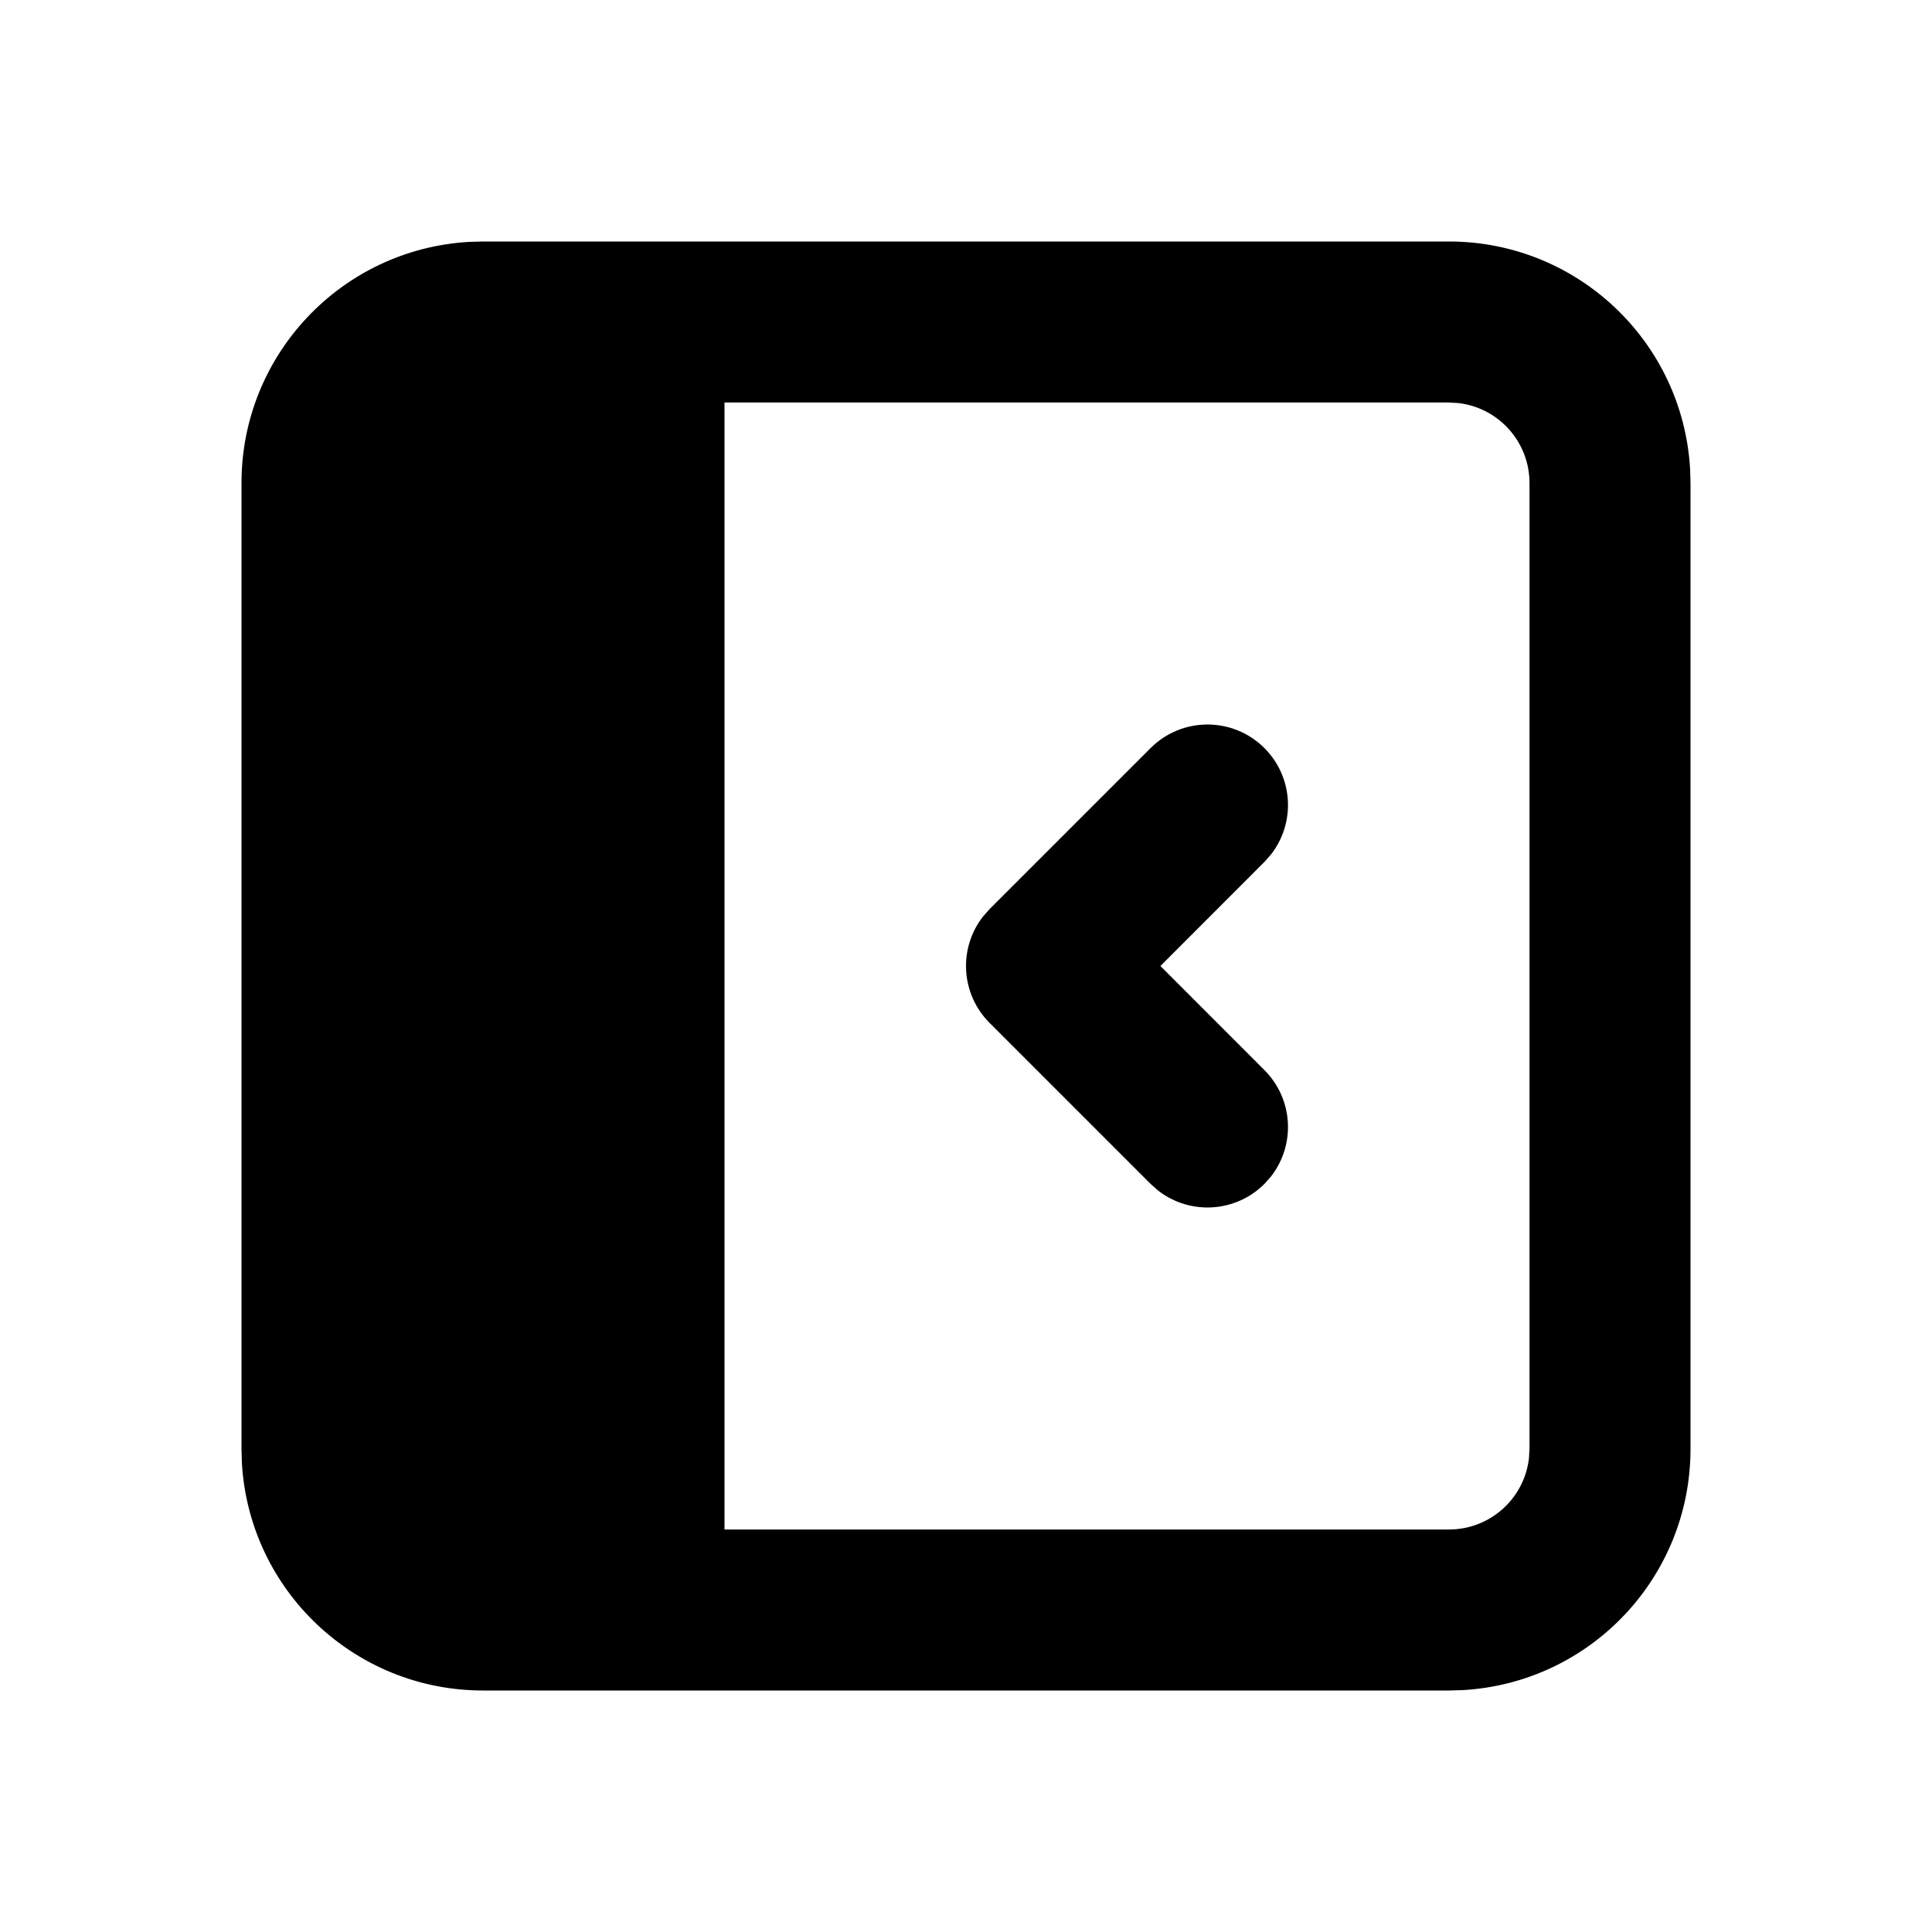
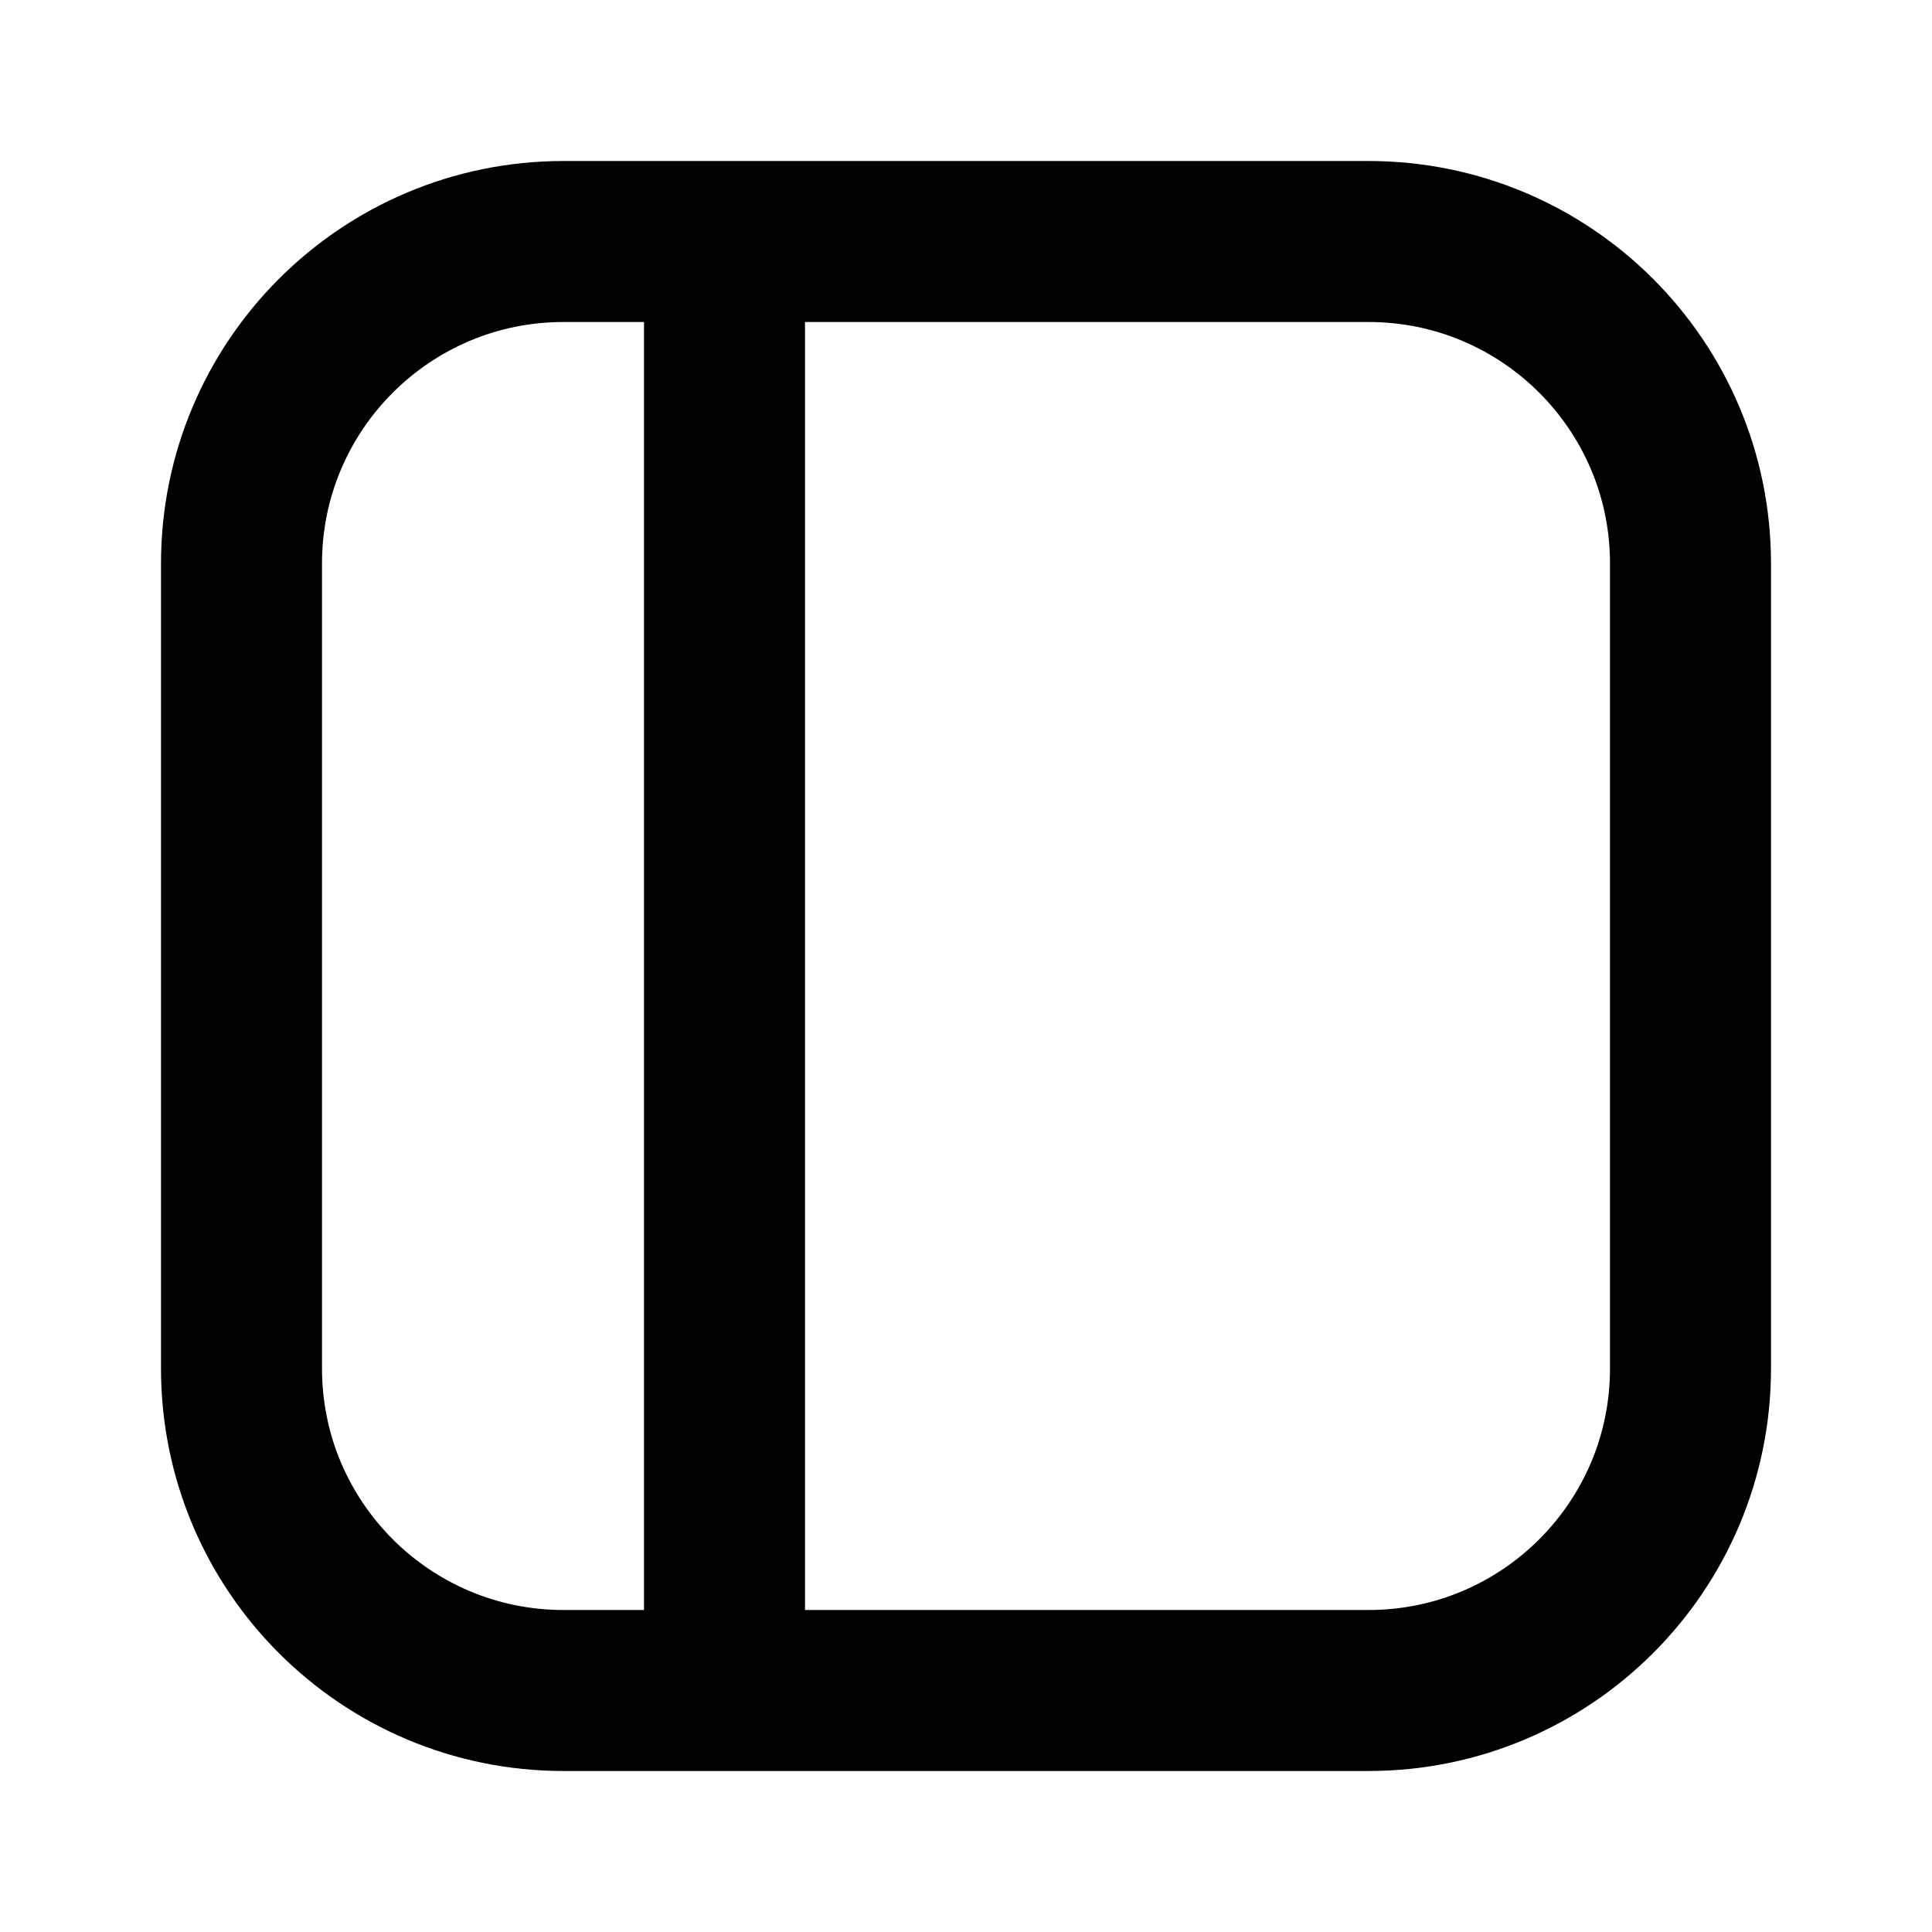
- <svg xmlns="http://www.w3.org/2000/svg" class="icon icon-tabler icon-tabler-layout-sidebar-left-collapse-filled" width="24" height="24" viewBox="0 0 24 24" stroke-width="2" stroke="currentColor" fill="none" stroke-linecap="round" stroke-linejoin="round">
-   <path stroke="none" d="M0 0h24v24H0z" fill="none" />
-   <path d="M18 3a3 3 0 0 1 2.995 2.824l.005 .176v12a3 3 0 0 1 -2.824 2.995l-.176 .005h-12a3 3 0 0 1 -2.995 -2.824l-.005 -.176v-12a3 3 0 0 1 2.824 -2.995l.176 -.005h12zm0 2h-9v14h9a1 1 0 0 0 .993 -.883l.007 -.117v-12a1 1 0 0 0 -.883 -.993l-.117 -.007zm-2.293 4.293a1 1 0 0 1 .083 1.32l-.083 .094l-1.292 1.293l1.292 1.293a1 1 0 0 1 .083 1.32l-.083 .094a1 1 0 0 1 -1.32 .083l-.094 -.083l-2 -2a1 1 0 0 1 -.083 -1.32l.083 -.094l2 -2a1 1 0 0 1 1.414 0z" stroke-width="0" fill="currentColor" />
+ <svg xmlns="http://www.w3.org/2000/svg" viewBox="0 0 24 24" fill="none">
+   <rect x="3" y="3" width="18" height="18" rx="4" stroke="currentColor" stroke-width="2" />
+   <path d="M9 3v18" stroke="currentColor" stroke-width="2" />
</svg>
